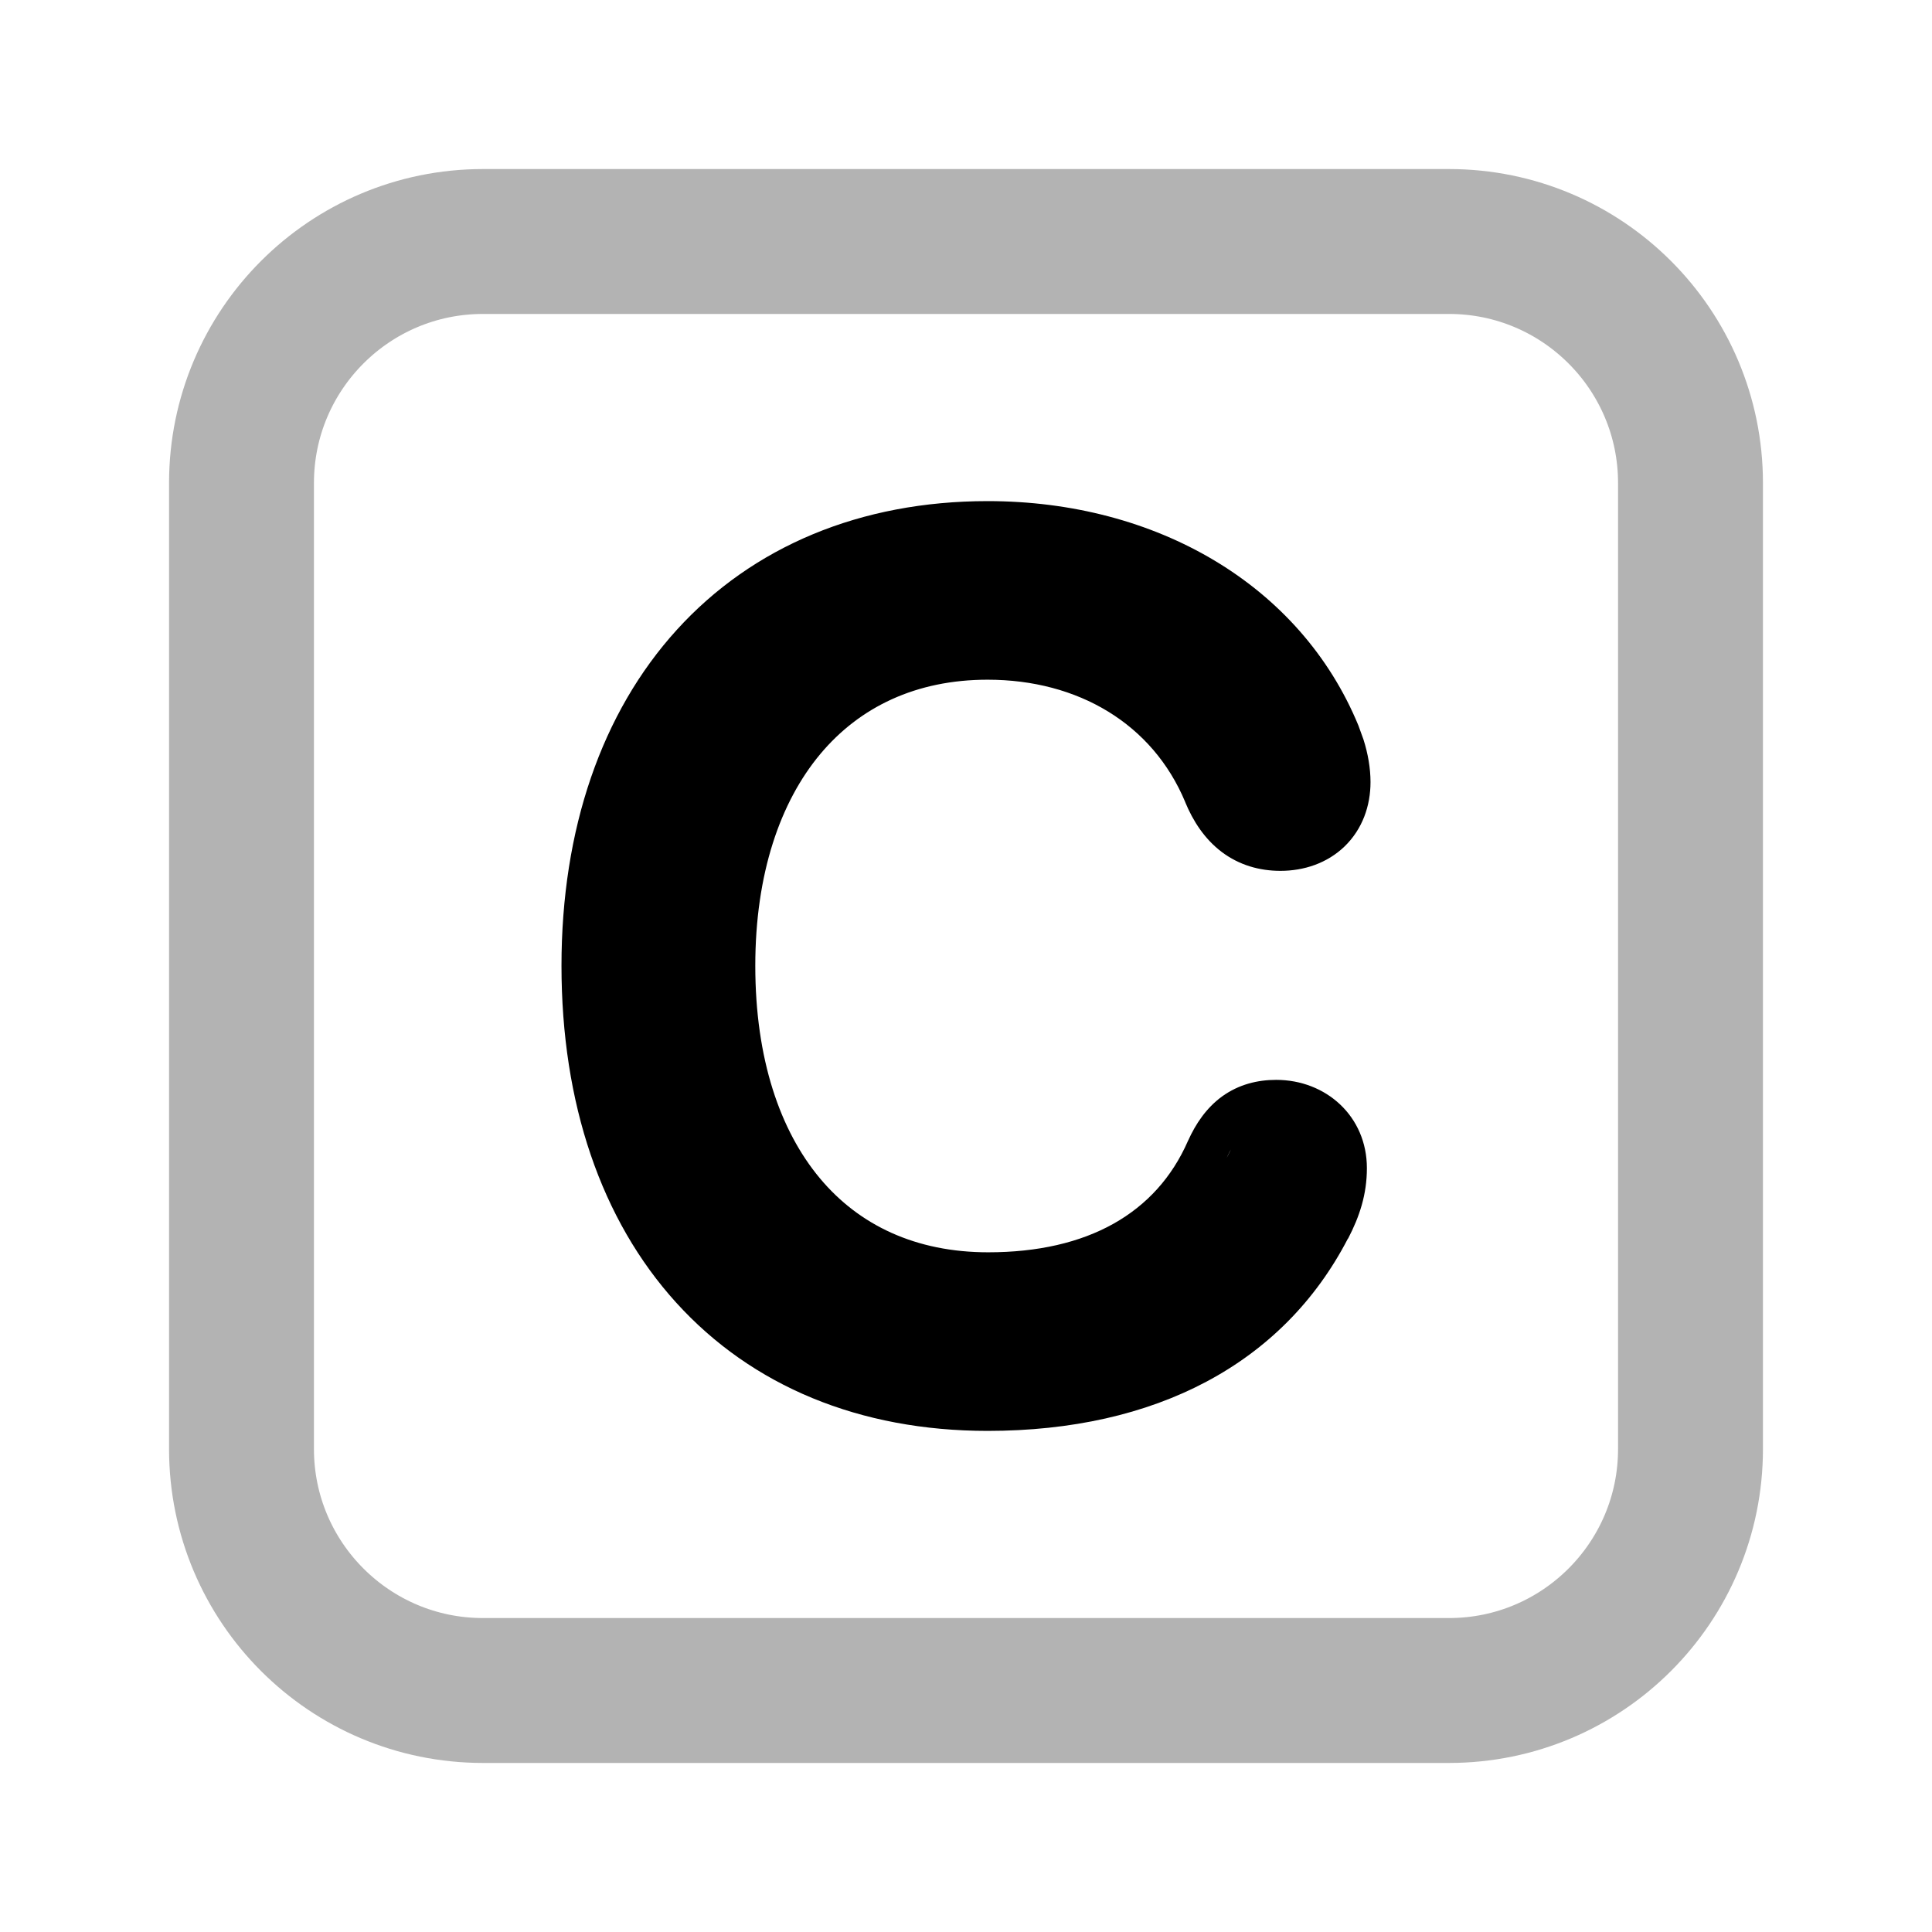
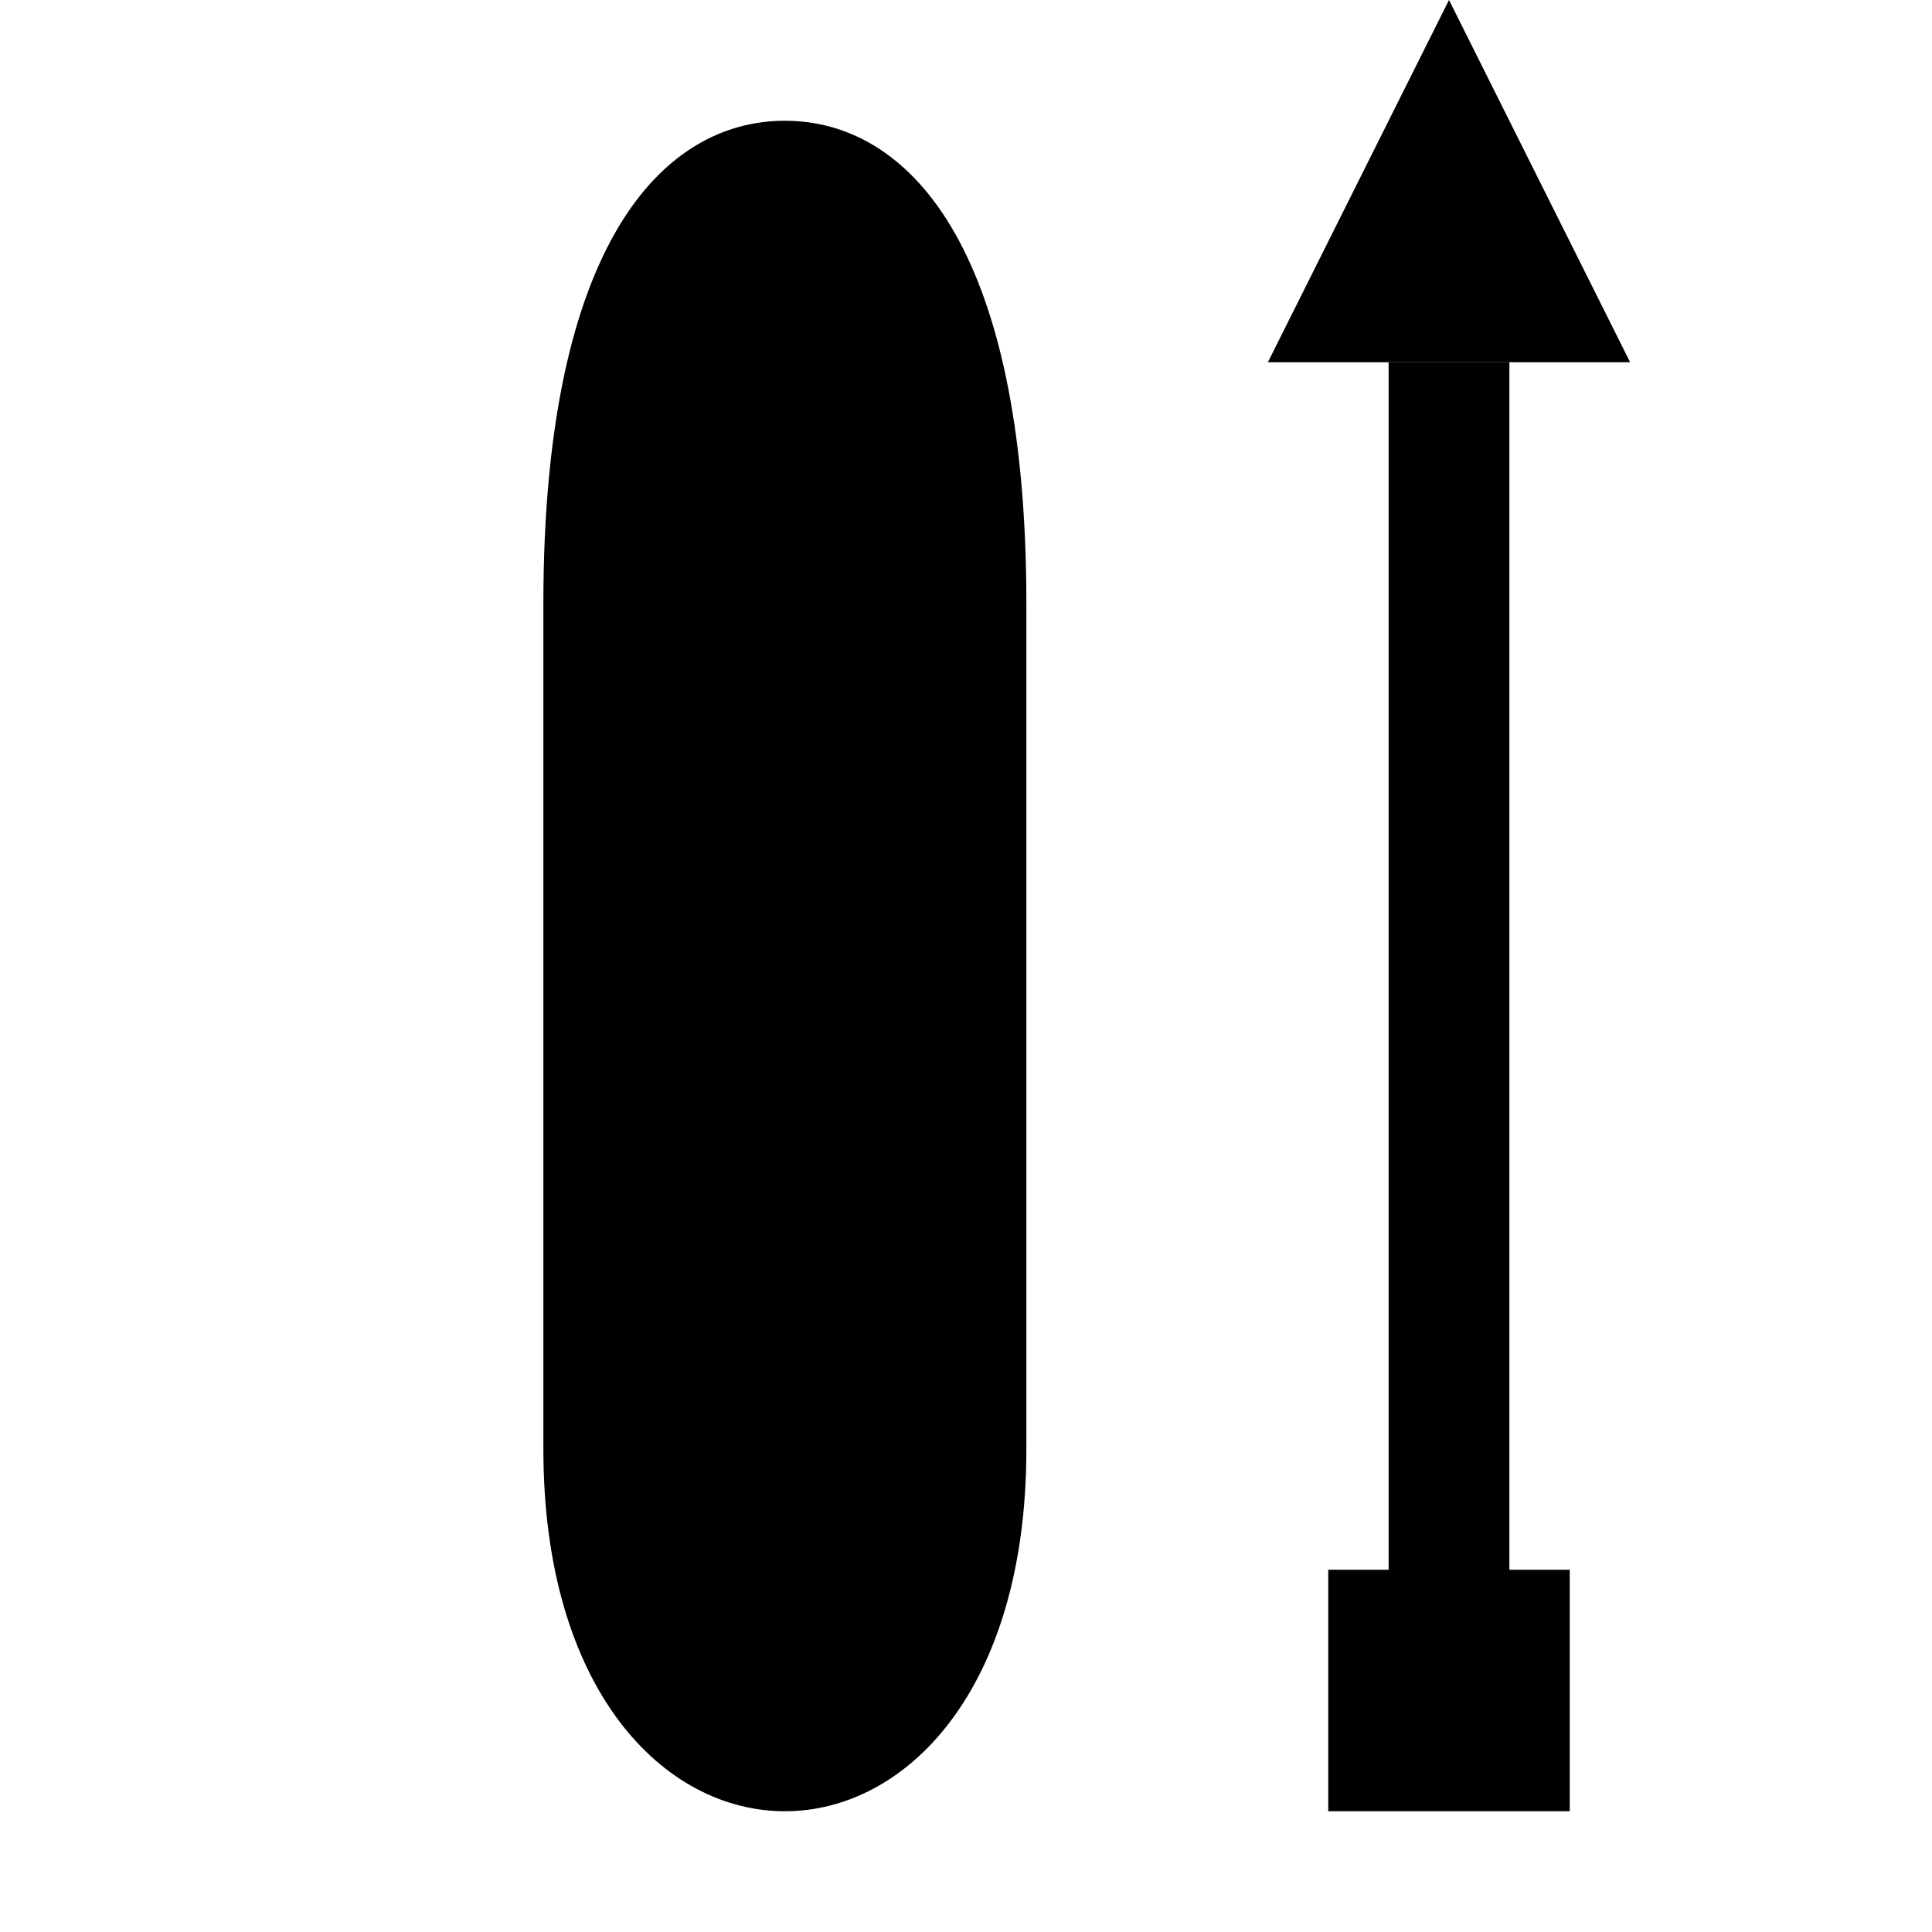
<svg xmlns="http://www.w3.org/2000/svg" width="16" height="16" viewBox="0 0 16 16" fill="none">
-   <rect opacity="0.3" x="2" y="2" width="12" height="12" rx="2" stroke="black" stroke-width="1.2" />
-   <path d="M8.179 4.15C9.577 4.15 10.77 4.844 11.25 6.009L11.292 6.125C11.329 6.242 11.35 6.362 11.35 6.477C11.35 6.674 11.283 6.866 11.136 7.009C10.99 7.15 10.797 7.212 10.604 7.212C10.431 7.212 10.263 7.165 10.117 7.055C9.976 6.948 9.88 6.8 9.815 6.642V6.641C9.545 5.995 8.929 5.629 8.179 5.629C7.587 5.629 7.119 5.855 6.793 6.245C6.462 6.641 6.255 7.235 6.255 7.998C6.255 8.77 6.46 9.363 6.79 9.758C7.114 10.146 7.583 10.371 8.184 10.371C9.006 10.371 9.576 10.048 9.838 9.449L9.84 9.445C9.901 9.31 9.988 9.177 10.121 9.08C10.26 8.98 10.415 8.943 10.569 8.943C10.981 8.943 11.32 9.244 11.32 9.674C11.32 9.892 11.259 10.075 11.164 10.258L11.163 10.257C10.625 11.296 9.567 11.85 8.179 11.85C7.12 11.85 6.227 11.479 5.601 10.789C4.978 10.103 4.65 9.136 4.65 7.998C4.65 6.867 4.982 5.902 5.605 5.216C6.232 4.526 7.126 4.15 8.179 4.15ZM7.678 11.468C7.682 11.468 7.687 11.468 7.691 11.469C7.687 11.468 7.682 11.468 7.678 11.468ZM7.351 11.408C7.373 11.413 7.395 11.418 7.417 11.423C7.395 11.418 7.373 11.413 7.351 11.408ZM7.076 11.333C7.088 11.337 7.101 11.341 7.113 11.345C7.101 11.341 7.088 11.337 7.076 11.333ZM6.805 11.229C6.814 11.234 6.823 11.238 6.833 11.242C6.823 11.238 6.814 11.234 6.805 11.229ZM6.328 10.965C6.334 10.969 6.339 10.972 6.345 10.976C6.339 10.972 6.334 10.969 6.328 10.965ZM6.102 10.789C6.111 10.797 6.121 10.805 6.131 10.812C6.121 10.805 6.111 10.797 6.102 10.789ZM10.545 10.559V10.56V10.559ZM5.902 10.599C5.909 10.606 5.916 10.612 5.923 10.619C5.916 10.612 5.909 10.606 5.902 10.599ZM5.711 10.374C5.719 10.385 5.728 10.396 5.736 10.407C5.728 10.396 5.719 10.385 5.711 10.374ZM5.555 10.15C5.559 10.158 5.564 10.165 5.568 10.172C5.564 10.165 5.559 10.158 5.555 10.15ZM10.913 9.959C10.921 9.937 10.93 9.917 10.937 9.896C10.93 9.917 10.921 9.937 10.913 9.959ZM10.21 9.492C10.192 9.521 10.175 9.553 10.159 9.589L10.195 9.518C10.2 9.509 10.205 9.5 10.21 9.492ZM10.499 9.297C10.455 9.303 10.415 9.314 10.378 9.332C10.415 9.314 10.455 9.303 10.499 9.297ZM5.187 9.332C5.19 9.343 5.193 9.354 5.196 9.365C5.193 9.354 5.19 9.343 5.187 9.332ZM10.569 9.293C10.628 9.293 10.683 9.303 10.731 9.321C10.683 9.303 10.628 9.293 10.569 9.293ZM5.104 9.012C5.108 9.034 5.113 9.056 5.118 9.078C5.113 9.056 5.108 9.034 5.104 9.012ZM5.015 8.391C5.024 8.512 5.036 8.631 5.054 8.746C5.036 8.631 5.024 8.512 5.015 8.391ZM5.015 7.607V7.608V7.607ZM10.604 6.861C10.632 6.861 10.659 6.859 10.685 6.854C10.66 6.859 10.632 6.861 10.604 6.861ZM10.7 6.851C10.721 6.847 10.742 6.842 10.761 6.835C10.742 6.842 10.721 6.847 10.7 6.851ZM10.777 6.828C10.793 6.822 10.808 6.816 10.822 6.808C10.808 6.816 10.793 6.822 10.777 6.828ZM10.852 6.788C10.86 6.782 10.868 6.775 10.876 6.769C10.868 6.775 10.86 6.782 10.852 6.788ZM10.899 6.747C10.909 6.737 10.917 6.725 10.926 6.714C10.917 6.725 10.909 6.737 10.899 6.747ZM10.991 6.373C10.989 6.36 10.986 6.347 10.983 6.333C10.986 6.347 10.989 6.36 10.991 6.373ZM10.91 6.106C10.889 6.057 10.867 6.008 10.843 5.961C10.867 6.008 10.889 6.057 10.91 6.106ZM10.787 5.863C10.774 5.841 10.762 5.818 10.749 5.796C10.762 5.818 10.774 5.841 10.787 5.863ZM10.697 5.717C10.678 5.687 10.658 5.658 10.637 5.629C10.658 5.658 10.678 5.687 10.697 5.717ZM10.584 5.562C10.563 5.535 10.543 5.508 10.521 5.482C10.543 5.508 10.563 5.535 10.584 5.562ZM10.449 5.404C10.428 5.382 10.408 5.359 10.387 5.338C10.408 5.359 10.428 5.382 10.449 5.404ZM7.685 5.328H7.686H7.685ZM10.31 5.266C10.29 5.247 10.27 5.229 10.249 5.211C10.27 5.229 10.29 5.247 10.31 5.266ZM10.155 5.135C10.136 5.119 10.116 5.104 10.096 5.089C10.116 5.104 10.136 5.119 10.155 5.135ZM10.008 5.027C9.978 5.007 9.948 4.988 9.918 4.969C9.948 4.988 9.978 5.007 10.008 5.027ZM9.839 4.921C9.811 4.905 9.782 4.889 9.753 4.874C9.782 4.889 9.811 4.905 9.839 4.921ZM9.65 4.821C9.629 4.811 9.606 4.801 9.584 4.791C9.606 4.801 9.629 4.811 9.65 4.821ZM9.457 4.736C9.436 4.728 9.414 4.72 9.393 4.712C9.414 4.72 9.436 4.728 9.457 4.736ZM9.274 4.669C9.23 4.654 9.185 4.642 9.14 4.629C9.185 4.642 9.23 4.654 9.274 4.669ZM9.08 4.612C9.034 4.6 8.988 4.59 8.941 4.58C8.988 4.59 9.034 4.6 9.08 4.612ZM8.855 4.562C8.832 4.558 8.808 4.555 8.784 4.551C8.808 4.555 8.832 4.558 8.855 4.562ZM10.94 6.693C10.951 6.677 10.96 6.659 10.968 6.641C10.96 6.659 10.951 6.677 10.94 6.693ZM9.828 5.997C9.805 5.97 9.781 5.943 9.757 5.917C9.781 5.943 9.805 5.97 9.828 5.997Z" fill="black" />
+   <g fill="black">
+     <path d="M6.5 1C5.5 1 4.5 2 4.5 5V12C4.5 14 5.5 15 6.5 15C7.5 15 8.5 14 8.5 12V5C8.5 2 7.5 1 6.5 1ZM5.5 5V11H7.5V5H5.5Z" />
+     <path d="M11 13H13V15H11V13Z" />
+     <rect x="11.5" y="3" width="1" height="11" />
+     <path d="M12 0L10.5 3H13.5L12 0Z" />
+   </g>
</svg>
